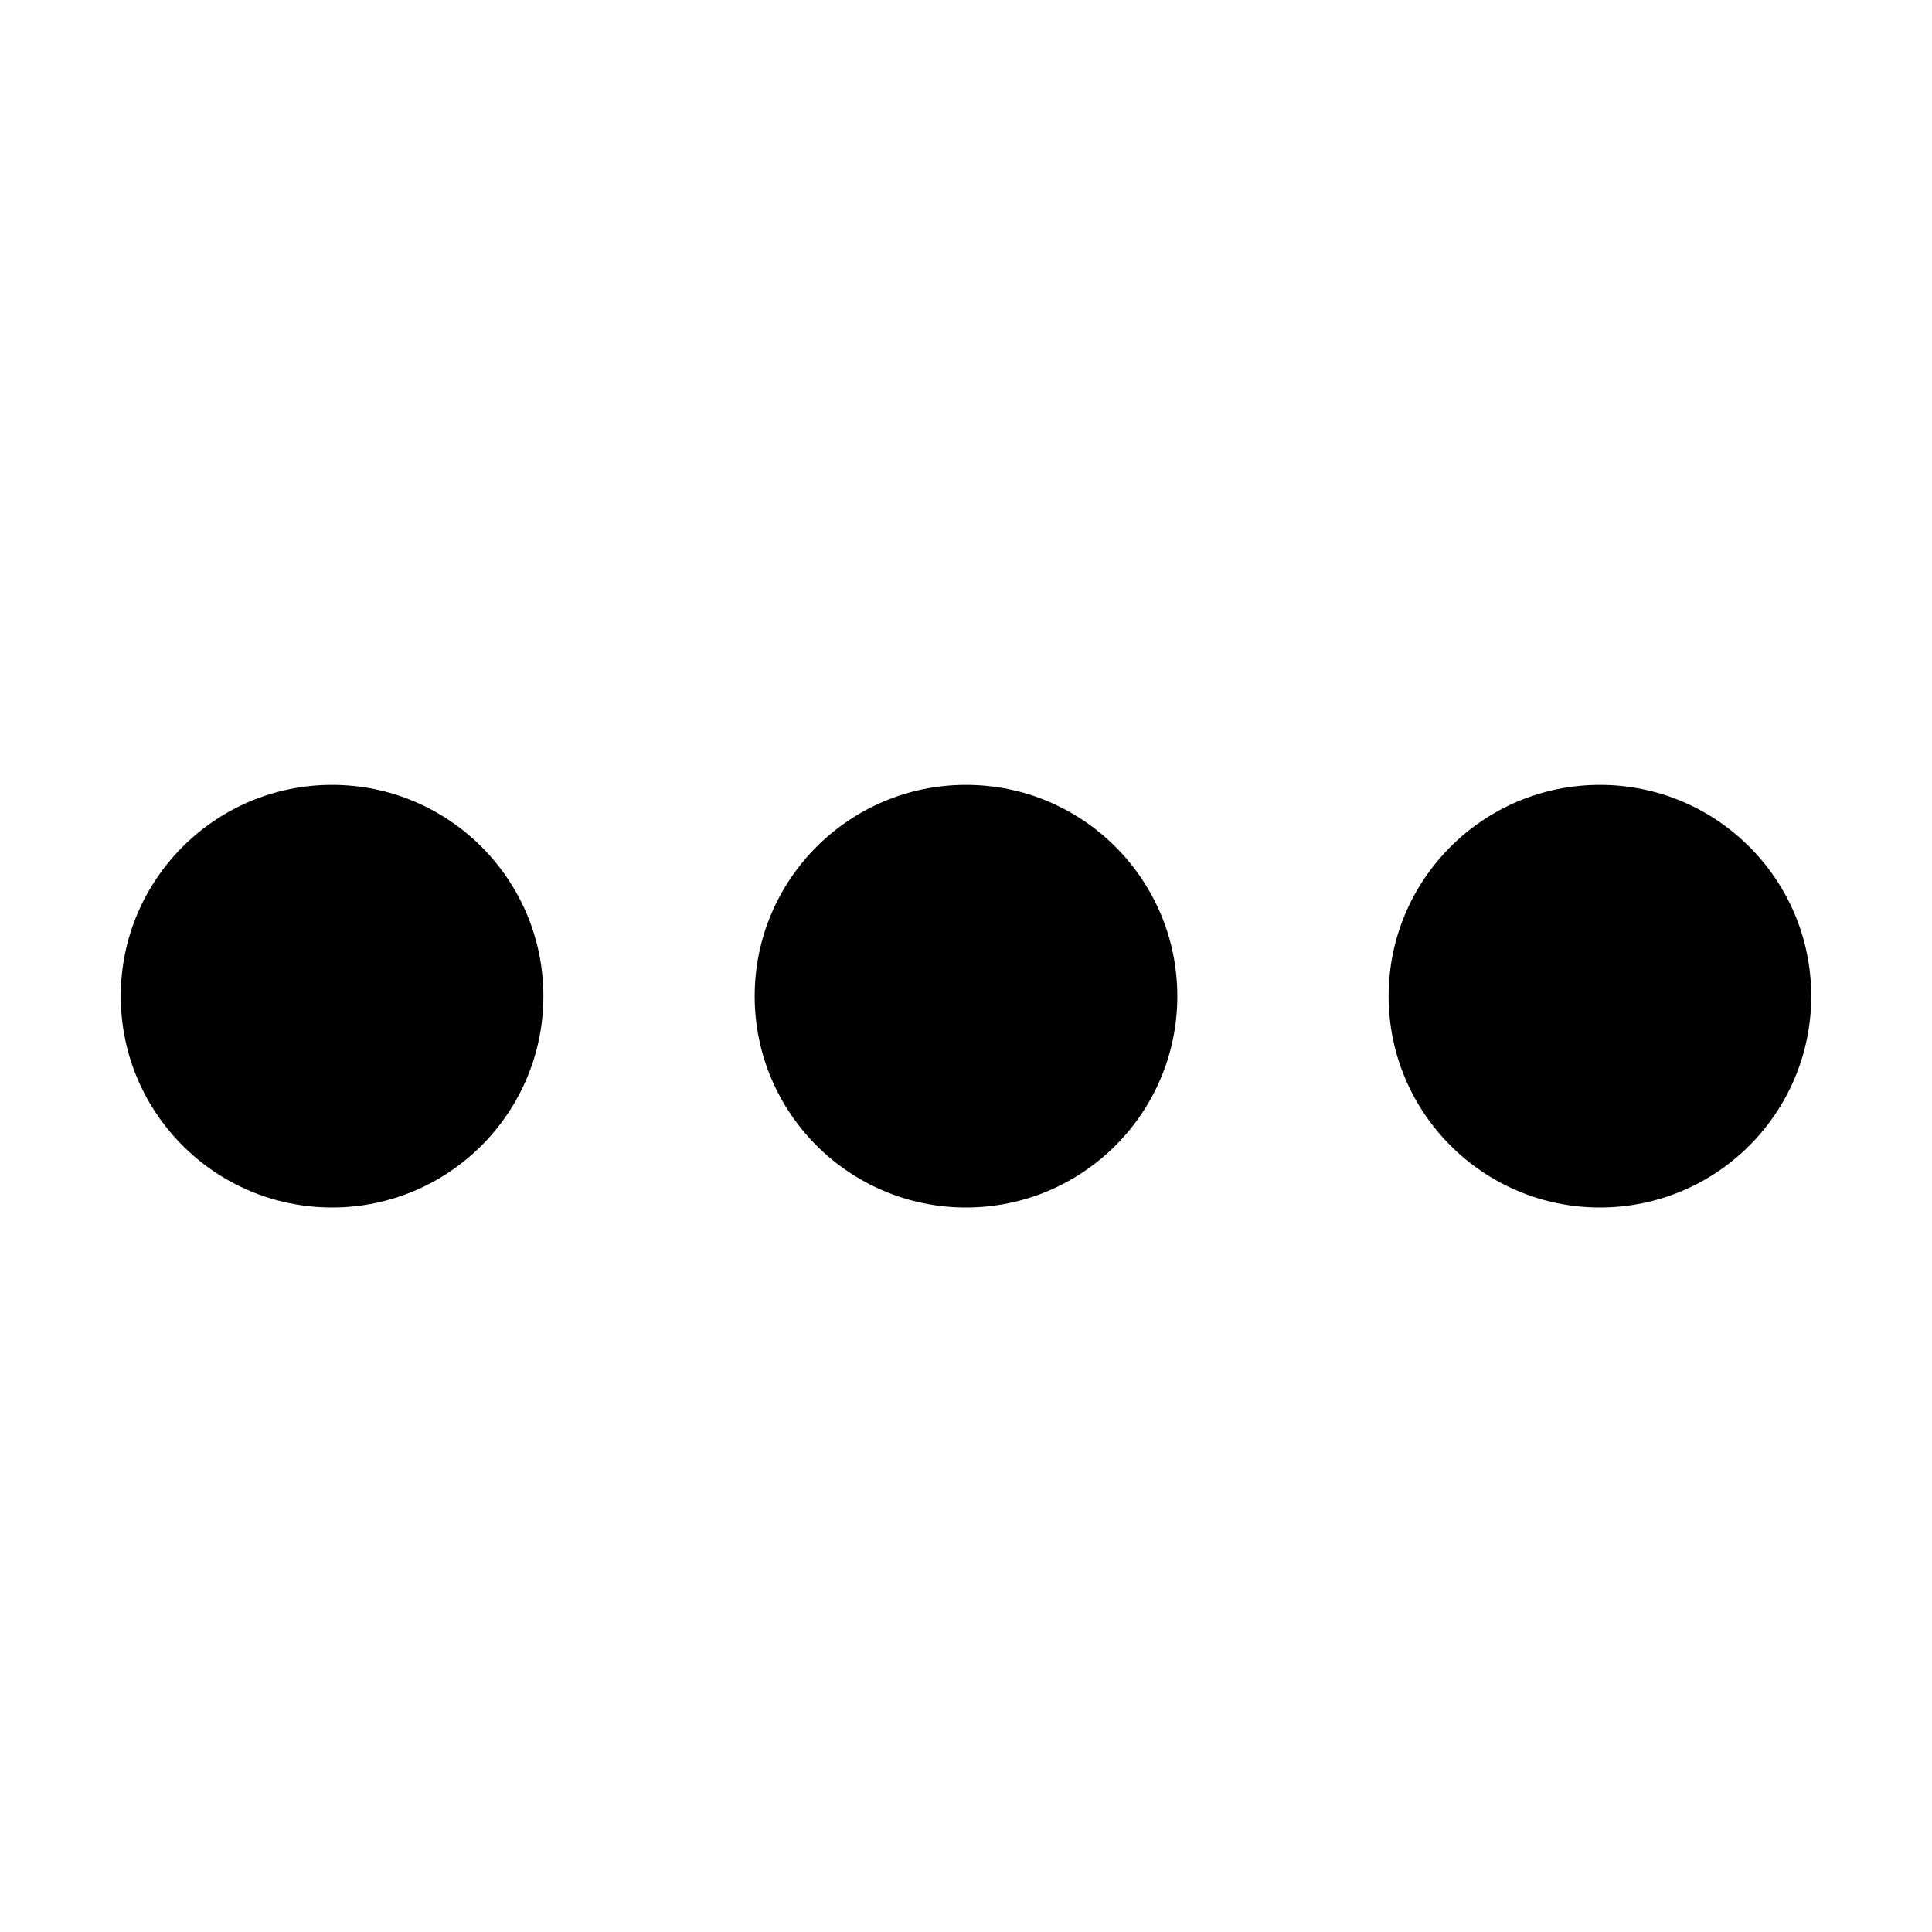
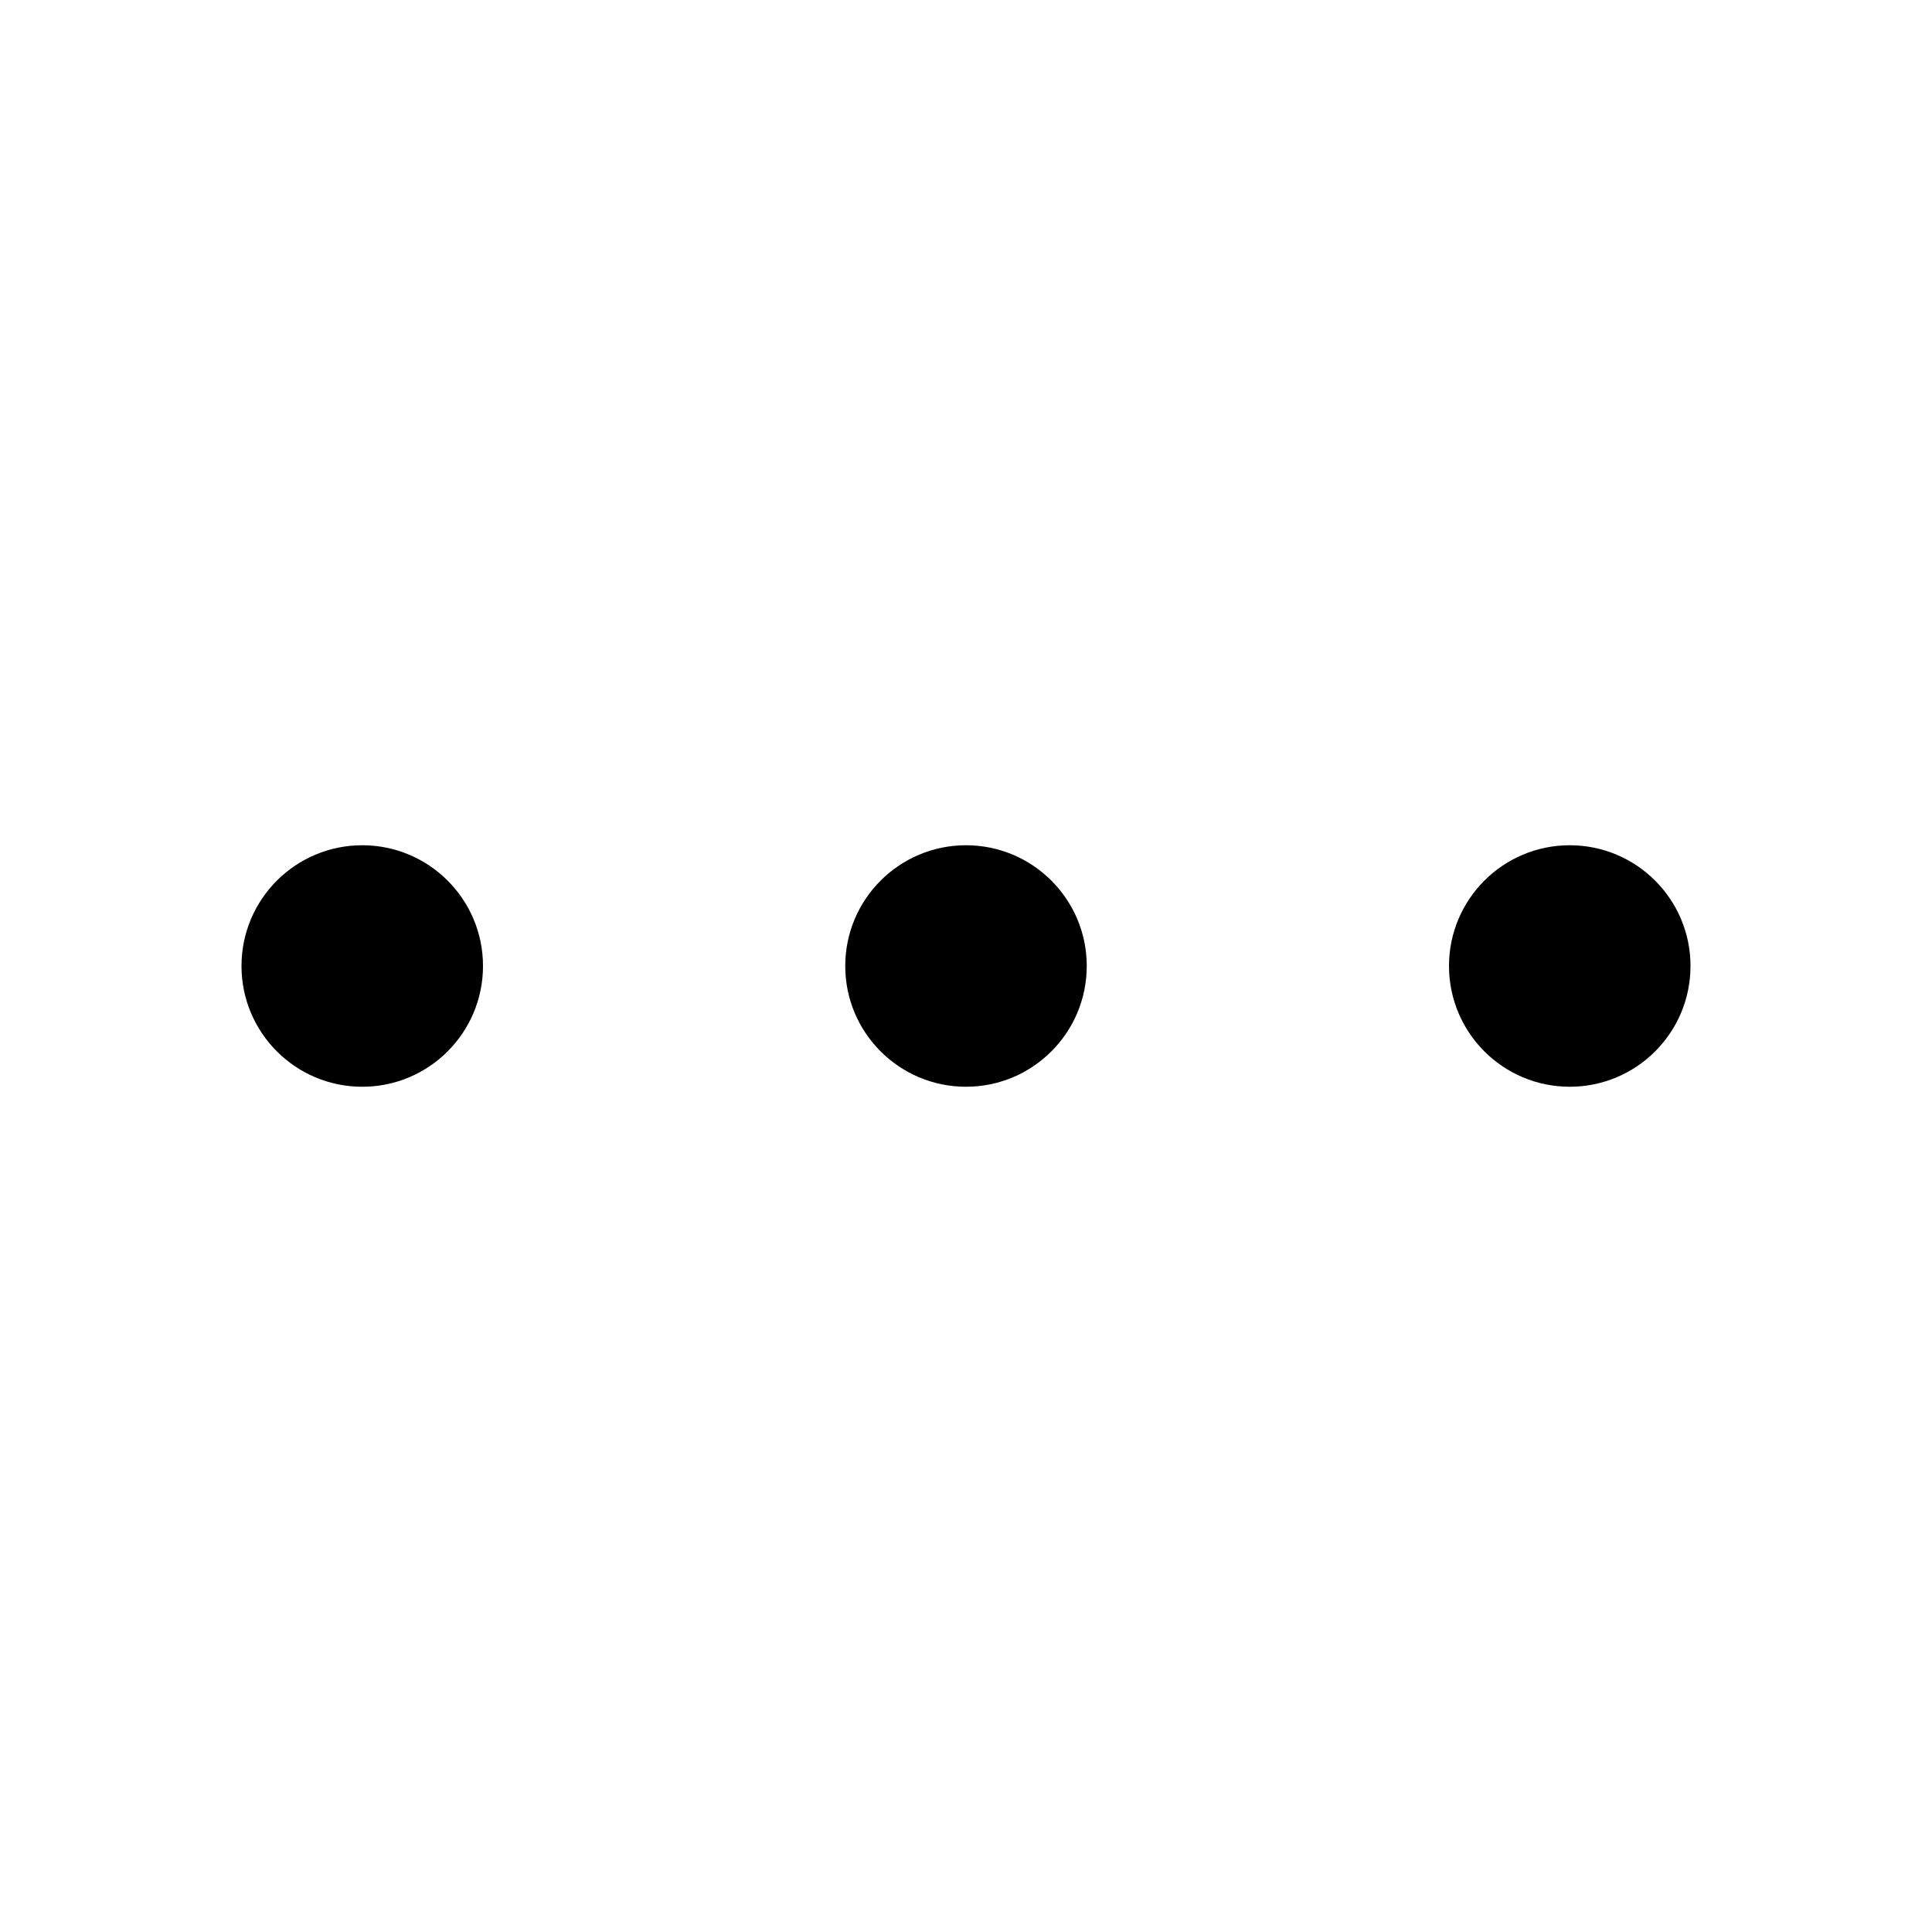
- <svg xmlns="http://www.w3.org/2000/svg" viewBox="0 0 1024 1024">
-   <path fill="currentColor" d="M176 416a112 112 0 1 1 0 224 112 112 0 0 1 0-224m336 0a112 112 0 1 1 0 224 112 112 0 0 1 0-224m336 0a112 112 0 1 1 0 224 112 112 0 0 1 0-224" />
+ <svg xmlns="http://www.w3.org/2000/svg" viewBox="0 0 16 16">
+   <path fill="currentColor" d="M12 8a1 1 0 1 0 2 0 1 1 0 0 0-2 0M3 9a1 1 0 1 1 0-2 1 1 0 0 1 0 2m4-1a1 1 0 1 0 2 0 1 1 0 0 0-2 0" />
</svg>
